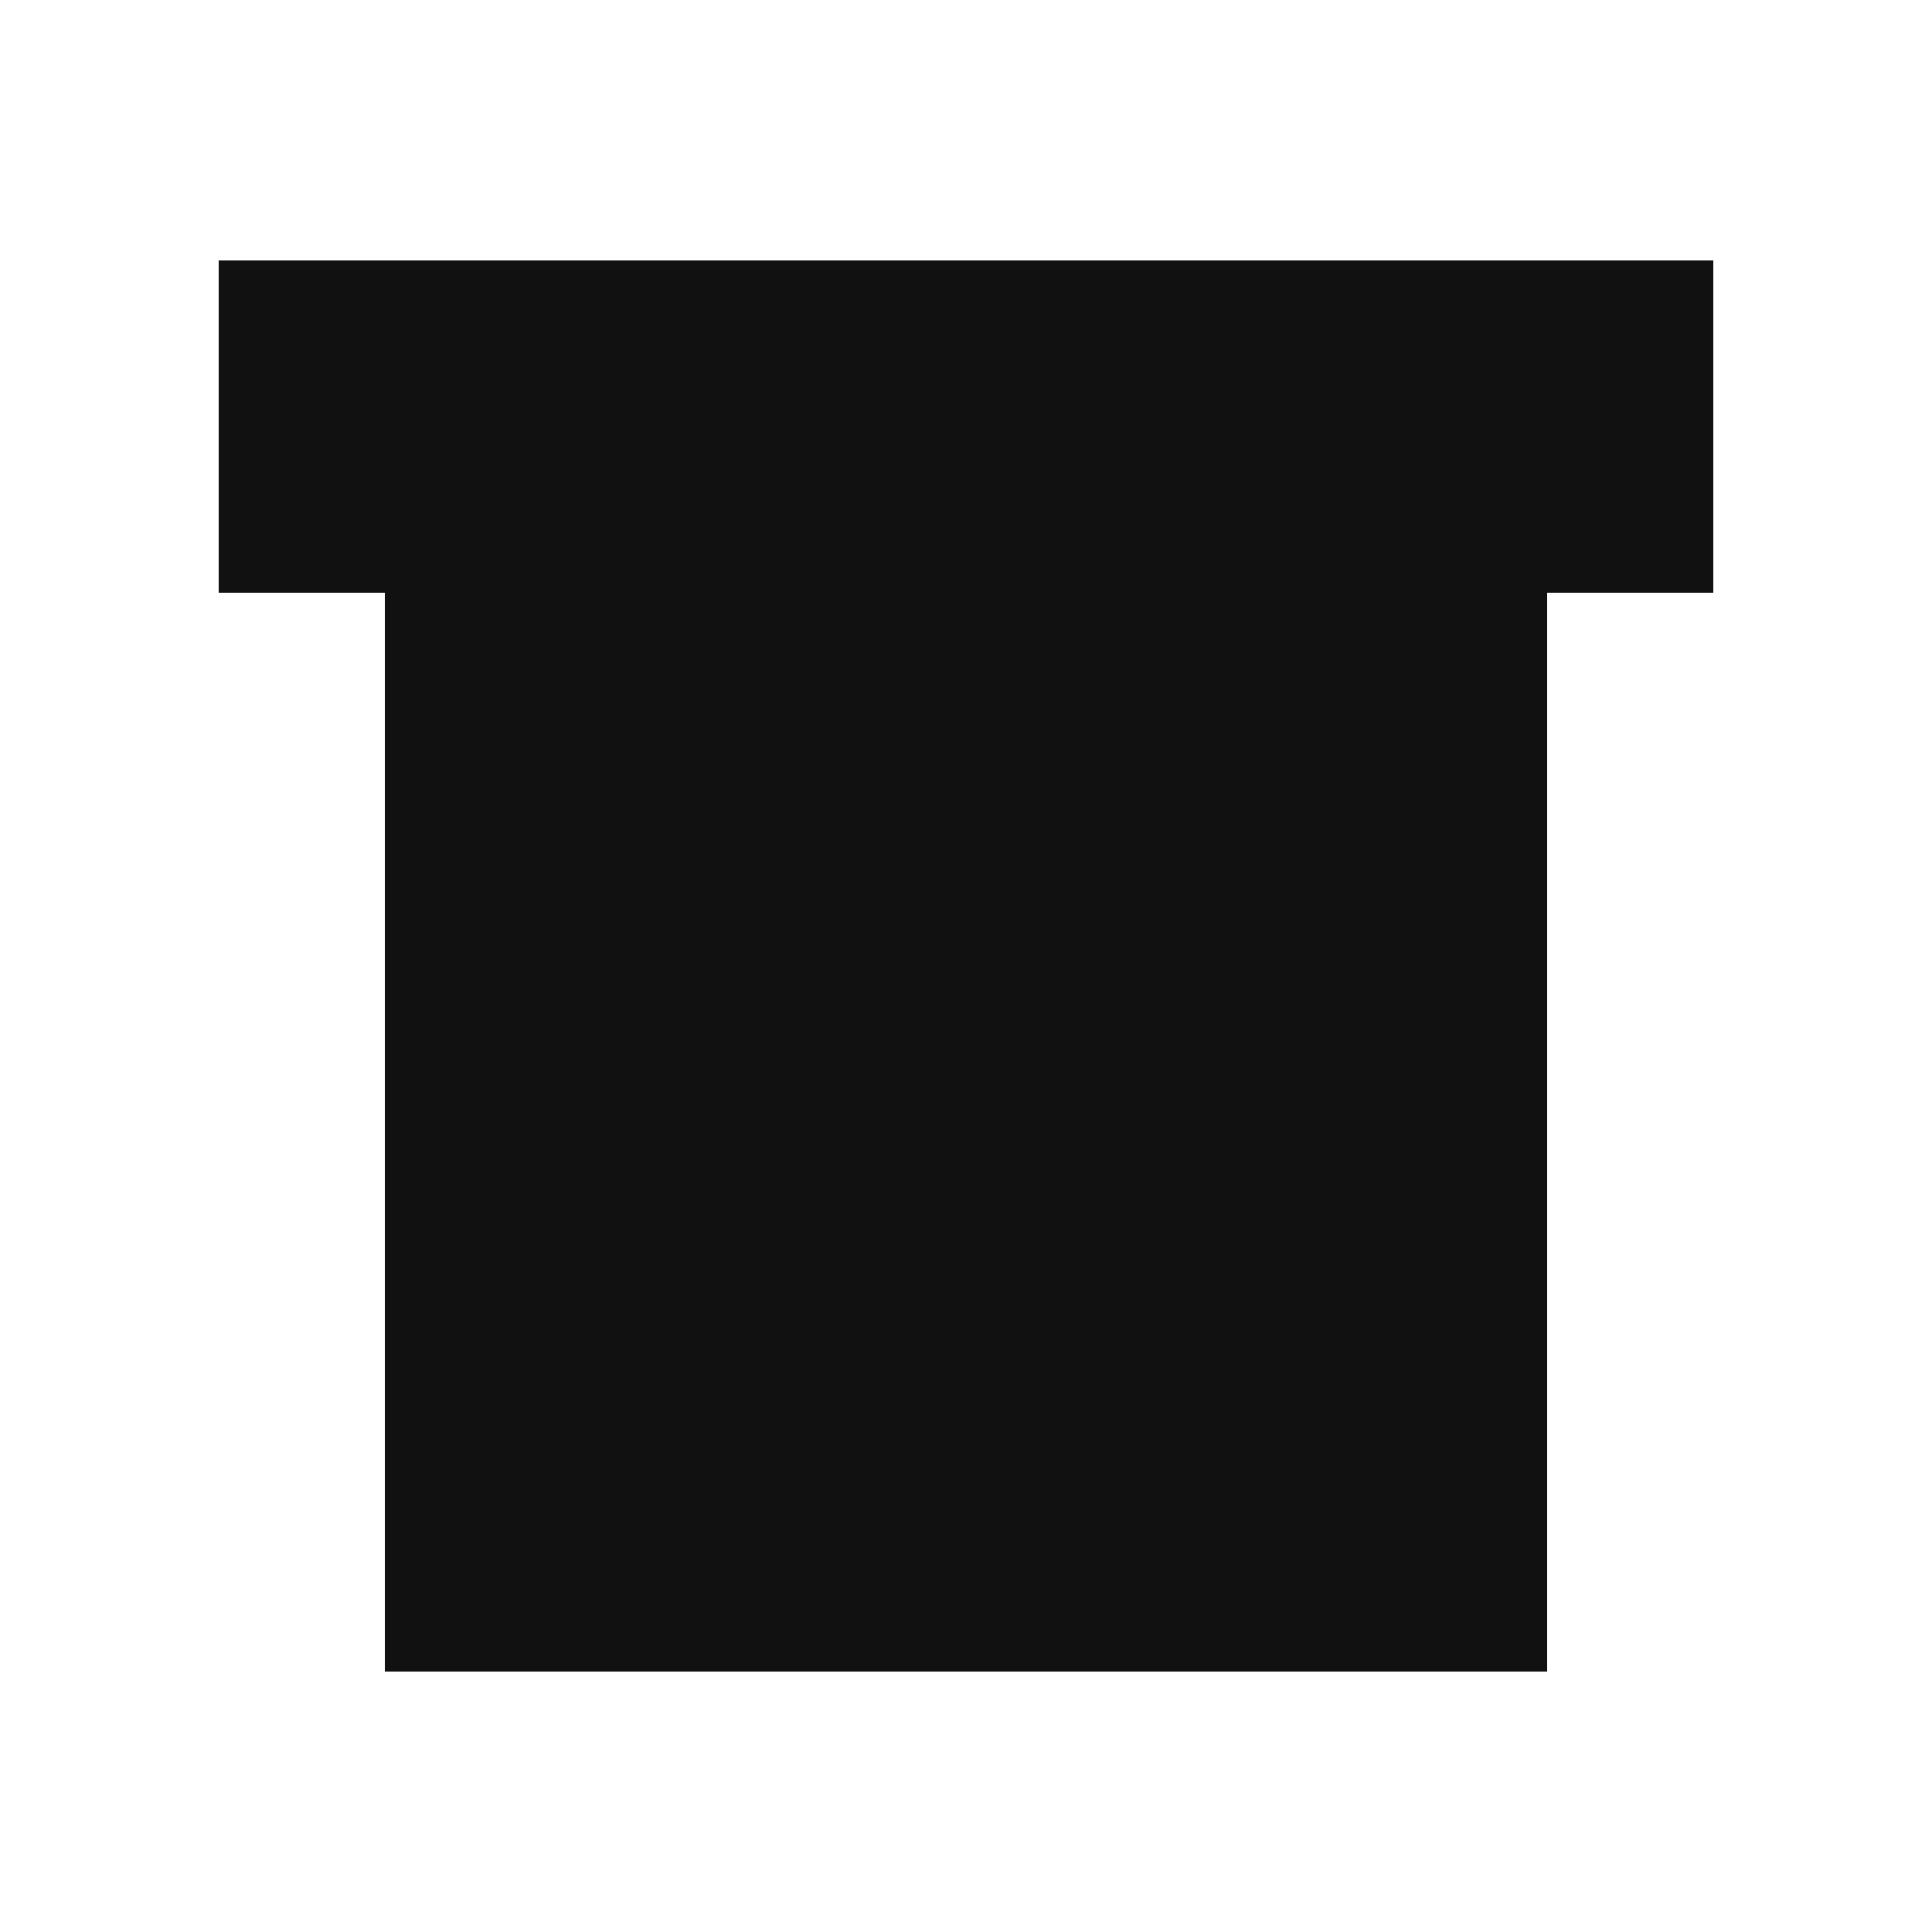
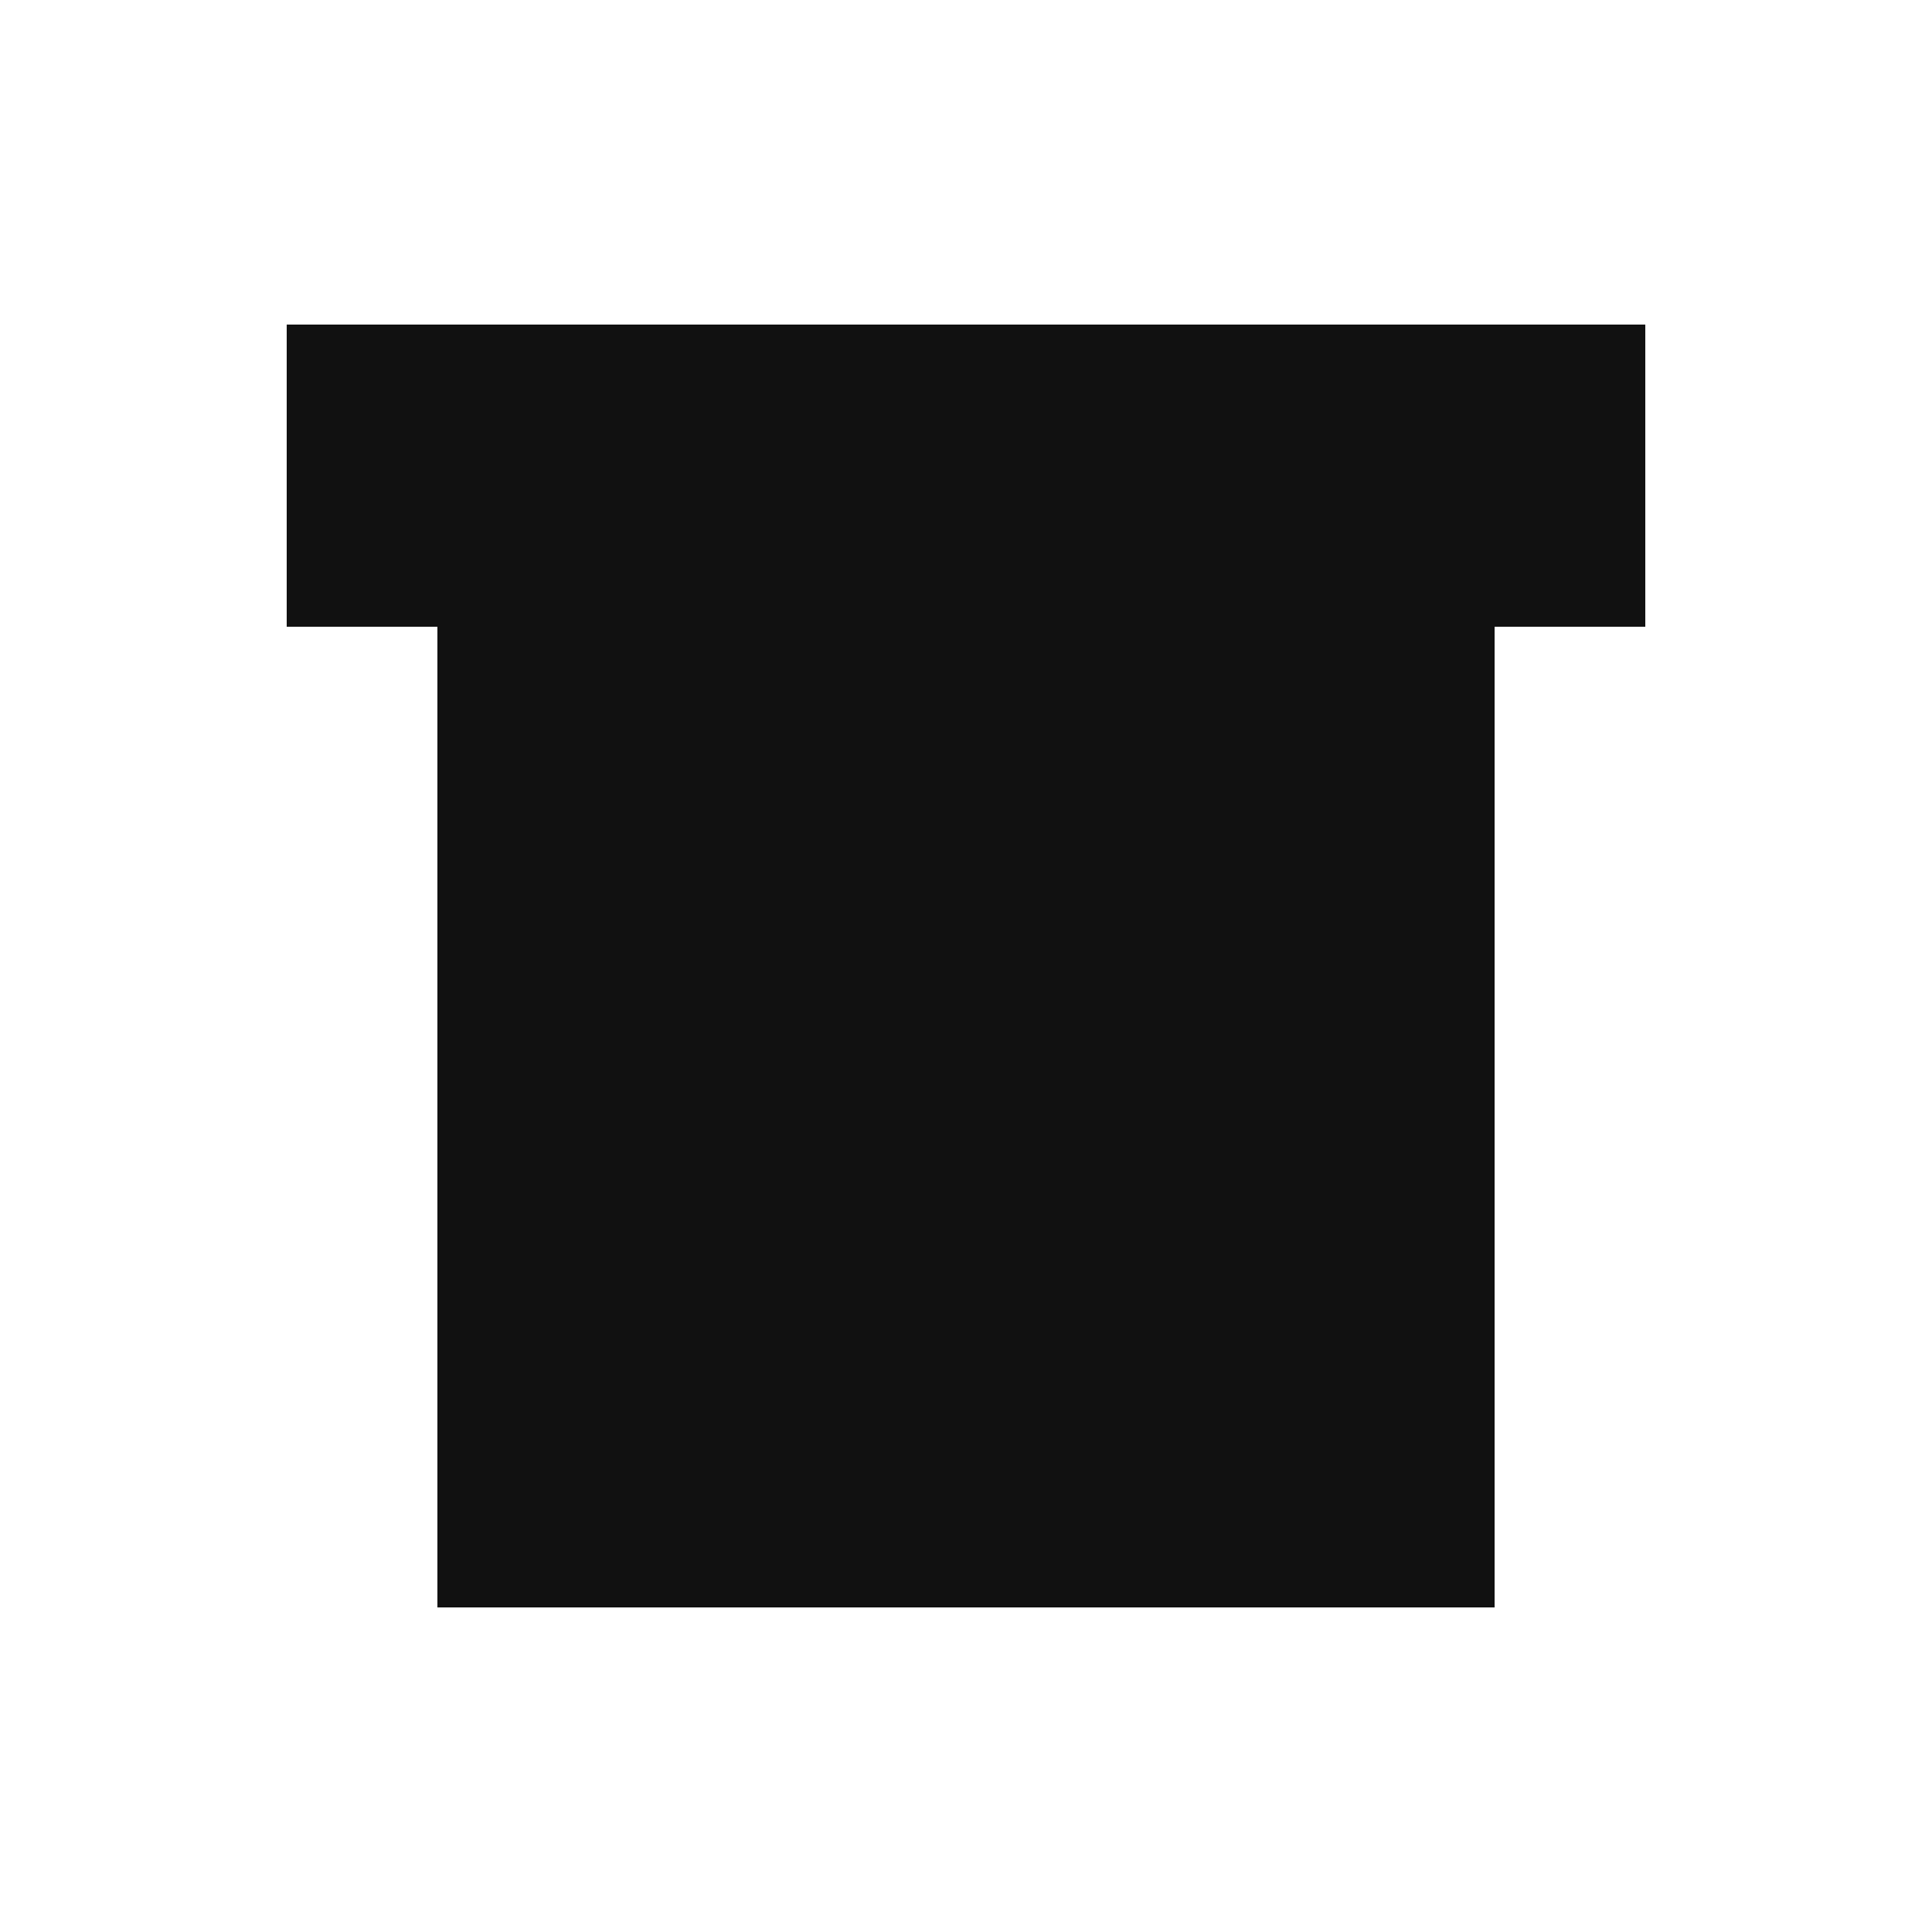
<svg xmlns="http://www.w3.org/2000/svg" viewBox="0 0 1024 1024" shape-rendering="crispEdges">
-   <rect x="116" y="138" width="44" height="44" fill="#111111" opacity="1" />
-   <rect x="160" y="138" width="44" height="44" fill="#111111" opacity="1" />
-   <rect x="204" y="138" width="44" height="44" fill="#111111" opacity="1" />
-   <rect x="248" y="138" width="44" height="44" fill="#111111" opacity="1" />
-   <rect x="292" y="138" width="44" height="44" fill="#111111" opacity="1" />
-   <rect x="336" y="138" width="44" height="44" fill="#111111" opacity="1" />
-   <rect x="380" y="138" width="44" height="44" fill="#111111" opacity="1" />
-   <rect x="424" y="138" width="44" height="44" fill="#111111" opacity="1" />
-   <rect x="468" y="138" width="44" height="44" fill="#111111" opacity="1" />
-   <rect x="512" y="138" width="44" height="44" fill="#111111" opacity="1" />
-   <rect x="556" y="138" width="44" height="44" fill="#111111" opacity="1" />
-   <rect x="600" y="138" width="44" height="44" fill="#111111" opacity="1" />
-   <rect x="644" y="138" width="44" height="44" fill="#111111" opacity="1" />
-   <rect x="688" y="138" width="44" height="44" fill="#111111" opacity="1" />
-   <rect x="732" y="138" width="44" height="44" fill="#111111" opacity="1" />
-   <rect x="776" y="138" width="44" height="44" fill="#111111" opacity="1" />
-   <rect x="820" y="138" width="44" height="44" fill="#111111" opacity="1" />
-   <rect x="864" y="138" width="44" height="44" fill="#111111" opacity="1" />
-   <rect x="116" y="182" width="44" height="44" fill="#111111" opacity="1" />
-   <rect x="160" y="182" width="44" height="44" fill="#111111" opacity="1" />
-   <rect x="204" y="182" width="44" height="44" fill="#111111" opacity="1" />
-   <rect x="248" y="182" width="44" height="44" fill="#111111" opacity="1" />
-   <rect x="292" y="182" width="44" height="44" fill="#111111" opacity="1" />
-   <rect x="336" y="182" width="44" height="44" fill="#111111" opacity="1" />
-   <rect x="380" y="182" width="44" height="44" fill="#111111" opacity="1" />
-   <rect x="424" y="182" width="44" height="44" fill="#111111" opacity="1" />
-   <rect x="468" y="182" width="44" height="44" fill="#111111" opacity="1" />
-   <rect x="512" y="182" width="44" height="44" fill="#111111" opacity="1" />
-   <rect x="556" y="182" width="44" height="44" fill="#111111" opacity="1" />
-   <rect x="600" y="182" width="44" height="44" fill="#111111" opacity="1" />
-   <rect x="644" y="182" width="44" height="44" fill="#111111" opacity="1" />
-   <rect x="688" y="182" width="44" height="44" fill="#111111" opacity="1" />
-   <rect x="732" y="182" width="44" height="44" fill="#111111" opacity="1" />
-   <rect x="776" y="182" width="44" height="44" fill="#111111" opacity="1" />
-   <rect x="820" y="182" width="44" height="44" fill="#111111" opacity="1" />
-   <rect x="864" y="182" width="44" height="44" fill="#111111" opacity="1" />
-   <rect x="116" y="226" width="44" height="44" fill="#111111" opacity="1" />
-   <rect x="160" y="226" width="44" height="44" fill="#111111" opacity="1" />
-   <rect x="204" y="226" width="44" height="44" fill="#111111" opacity="1" />
-   <rect x="248" y="226" width="44" height="44" fill="#111111" opacity="1" />
-   <rect x="292" y="226" width="44" height="44" fill="#111111" opacity="1" />
-   <rect x="336" y="226" width="44" height="44" fill="#111111" opacity="1" />
-   <rect x="380" y="226" width="44" height="44" fill="#111111" opacity="1" />
-   <rect x="424" y="226" width="44" height="44" fill="#111111" opacity="1" />
-   <rect x="468" y="226" width="44" height="44" fill="#111111" opacity="1" />
-   <rect x="512" y="226" width="44" height="44" fill="#111111" opacity="1" />
-   <rect x="556" y="226" width="44" height="44" fill="#111111" opacity="1" />
-   <rect x="600" y="226" width="44" height="44" fill="#111111" opacity="1" />
-   <rect x="644" y="226" width="44" height="44" fill="#111111" opacity="1" />
-   <rect x="688" y="226" width="44" height="44" fill="#111111" opacity="1" />
-   <rect x="732" y="226" width="44" height="44" fill="#111111" opacity="1" />
-   <rect x="776" y="226" width="44" height="44" fill="#111111" opacity="1" />
-   <rect x="820" y="226" width="44" height="44" fill="#111111" opacity="1" />
-   <rect x="864" y="226" width="44" height="44" fill="#111111" opacity="1" />
-   <rect x="116" y="270" width="44" height="44" fill="#111111" opacity="1" />
-   <rect x="160" y="270" width="44" height="44" fill="#111111" opacity="1" />
-   <rect x="204" y="270" width="44" height="44" fill="#111111" opacity="1" />
-   <rect x="248" y="270" width="44" height="44" fill="#111111" opacity="1" />
-   <rect x="292" y="270" width="44" height="44" fill="#111111" opacity="1" />
-   <rect x="336" y="270" width="44" height="44" fill="#111111" opacity="1" />
-   <rect x="380" y="270" width="44" height="44" fill="#111111" opacity="1" />
-   <rect x="424" y="270" width="44" height="44" fill="#111111" opacity="1" />
-   <rect x="468" y="270" width="44" height="44" fill="#111111" opacity="1" />
-   <rect x="512" y="270" width="44" height="44" fill="#111111" opacity="1" />
-   <rect x="556" y="270" width="44" height="44" fill="#111111" opacity="1" />
-   <rect x="600" y="270" width="44" height="44" fill="#111111" opacity="1" />
-   <rect x="644" y="270" width="44" height="44" fill="#111111" opacity="1" />
-   <rect x="688" y="270" width="44" height="44" fill="#111111" opacity="1" />
-   <rect x="732" y="270" width="44" height="44" fill="#111111" opacity="1" />
-   <rect x="776" y="270" width="44" height="44" fill="#111111" opacity="1" />
-   <rect x="820" y="270" width="44" height="44" fill="#111111" opacity="1" />
-   <rect x="864" y="270" width="44" height="44" fill="#111111" opacity="1" />
-   <rect x="204" y="314" width="44" height="44" fill="#111111" opacity="1" />
-   <rect x="248" y="314" width="44" height="44" fill="#111111" opacity="1" />
-   <rect x="292" y="314" width="44" height="44" fill="#111111" opacity="1" />
-   <rect x="336" y="314" width="44" height="44" fill="#111111" opacity="1" />
-   <rect x="380" y="314" width="44" height="44" fill="#111111" opacity="1" />
-   <rect x="424" y="314" width="44" height="44" fill="#111111" opacity="1" />
-   <rect x="468" y="314" width="44" height="44" fill="#111111" opacity="1" />
-   <rect x="512" y="314" width="44" height="44" fill="#111111" opacity="1" />
-   <rect x="556" y="314" width="44" height="44" fill="#111111" opacity="1" />
-   <rect x="600" y="314" width="44" height="44" fill="#111111" opacity="1" />
-   <rect x="644" y="314" width="44" height="44" fill="#111111" opacity="1" />
-   <rect x="688" y="314" width="44" height="44" fill="#111111" opacity="1" />
-   <rect x="732" y="314" width="44" height="44" fill="#111111" opacity="1" />
-   <rect x="776" y="314" width="44" height="44" fill="#111111" opacity="1" />
-   <rect x="204" y="358" width="44" height="44" fill="#111111" opacity="1" />
-   <rect x="248" y="358" width="44" height="44" fill="#111111" opacity="1" />
-   <rect x="292" y="358" width="44" height="44" fill="#111111" opacity="1" />
-   <rect x="336" y="358" width="44" height="44" fill="#111111" opacity="1" />
-   <rect x="380" y="358" width="44" height="44" fill="#111111" opacity="1" />
-   <rect x="424" y="358" width="44" height="44" fill="#111111" opacity="1" />
-   <rect x="468" y="358" width="44" height="44" fill="#111111" opacity="1" />
-   <rect x="512" y="358" width="44" height="44" fill="#111111" opacity="1" />
-   <rect x="556" y="358" width="44" height="44" fill="#111111" opacity="1" />
-   <rect x="600" y="358" width="44" height="44" fill="#111111" opacity="1" />
-   <rect x="644" y="358" width="44" height="44" fill="#111111" opacity="1" />
-   <rect x="688" y="358" width="44" height="44" fill="#111111" opacity="1" />
-   <rect x="732" y="358" width="44" height="44" fill="#111111" opacity="1" />
-   <rect x="776" y="358" width="44" height="44" fill="#111111" opacity="1" />
-   <rect x="204" y="402" width="44" height="44" fill="#111111" opacity="1" />
-   <rect x="248" y="402" width="44" height="44" fill="#111111" opacity="1" />
-   <rect x="292" y="402" width="44" height="44" fill="#111111" opacity="1" />
-   <rect x="336" y="402" width="44" height="44" fill="#111111" opacity="1" />
-   <rect x="380" y="402" width="44" height="44" fill="#111111" opacity="1" />
-   <rect x="424" y="402" width="44" height="44" fill="#111111" opacity="1" />
-   <rect x="468" y="402" width="44" height="44" fill="#111111" opacity="1" />
-   <rect x="512" y="402" width="44" height="44" fill="#111111" opacity="1" />
-   <rect x="556" y="402" width="44" height="44" fill="#111111" opacity="1" />
-   <rect x="600" y="402" width="44" height="44" fill="#111111" opacity="1" />
-   <rect x="644" y="402" width="44" height="44" fill="#111111" opacity="1" />
-   <rect x="688" y="402" width="44" height="44" fill="#111111" opacity="1" />
-   <rect x="732" y="402" width="44" height="44" fill="#111111" opacity="1" />
-   <rect x="776" y="402" width="44" height="44" fill="#111111" opacity="1" />
-   <rect x="204" y="446" width="44" height="44" fill="#111111" opacity="1" />
-   <rect x="248" y="446" width="44" height="44" fill="#111111" opacity="1" />
-   <rect x="292" y="446" width="44" height="44" fill="#111111" opacity="1" />
-   <rect x="336" y="446" width="44" height="44" fill="#111111" opacity="1" />
-   <rect x="380" y="446" width="44" height="44" fill="#111111" opacity="1" />
-   <rect x="424" y="446" width="44" height="44" fill="#111111" opacity="1" />
-   <rect x="468" y="446" width="44" height="44" fill="#111111" opacity="1" />
-   <rect x="512" y="446" width="44" height="44" fill="#111111" opacity="1" />
-   <rect x="556" y="446" width="44" height="44" fill="#111111" opacity="1" />
-   <rect x="600" y="446" width="44" height="44" fill="#111111" opacity="1" />
-   <rect x="644" y="446" width="44" height="44" fill="#111111" opacity="1" />
-   <rect x="688" y="446" width="44" height="44" fill="#111111" opacity="1" />
-   <rect x="732" y="446" width="44" height="44" fill="#111111" opacity="1" />
-   <rect x="776" y="446" width="44" height="44" fill="#111111" opacity="1" />
-   <rect x="204" y="490" width="44" height="44" fill="#111111" opacity="1" />
-   <rect x="248" y="490" width="44" height="44" fill="#111111" opacity="1" />
-   <rect x="292" y="490" width="44" height="44" fill="#111111" opacity="1" />
-   <rect x="336" y="490" width="44" height="44" fill="#111111" opacity="1" />
-   <rect x="380" y="490" width="44" height="44" fill="#111111" opacity="1" />
-   <rect x="424" y="490" width="44" height="44" fill="#111111" opacity="1" />
-   <rect x="468" y="490" width="44" height="44" fill="#111111" opacity="1" />
-   <rect x="512" y="490" width="44" height="44" fill="#111111" opacity="1" />
-   <rect x="556" y="490" width="44" height="44" fill="#111111" opacity="1" />
-   <rect x="600" y="490" width="44" height="44" fill="#111111" opacity="1" />
-   <rect x="644" y="490" width="44" height="44" fill="#111111" opacity="1" />
-   <rect x="688" y="490" width="44" height="44" fill="#111111" opacity="1" />
-   <rect x="732" y="490" width="44" height="44" fill="#111111" opacity="1" />
-   <rect x="776" y="490" width="44" height="44" fill="#111111" opacity="1" />
-   <rect x="204" y="534" width="44" height="44" fill="#111111" opacity="1" />
-   <rect x="248" y="534" width="44" height="44" fill="#111111" opacity="1" />
-   <rect x="292" y="534" width="44" height="44" fill="#111111" opacity="1" />
-   <rect x="336" y="534" width="44" height="44" fill="#111111" opacity="1" />
-   <rect x="380" y="534" width="44" height="44" fill="#111111" opacity="1" />
-   <rect x="424" y="534" width="44" height="44" fill="#111111" opacity="1" />
-   <rect x="468" y="534" width="44" height="44" fill="#111111" opacity="1" />
-   <rect x="512" y="534" width="44" height="44" fill="#111111" opacity="1" />
-   <rect x="556" y="534" width="44" height="44" fill="#111111" opacity="1" />
-   <rect x="600" y="534" width="44" height="44" fill="#111111" opacity="1" />
-   <rect x="644" y="534" width="44" height="44" fill="#111111" opacity="1" />
-   <rect x="688" y="534" width="44" height="44" fill="#111111" opacity="1" />
-   <rect x="732" y="534" width="44" height="44" fill="#111111" opacity="1" />
-   <rect x="776" y="534" width="44" height="44" fill="#111111" opacity="1" />
-   <rect x="204" y="578" width="44" height="44" fill="#111111" opacity="1" />
-   <rect x="248" y="578" width="44" height="44" fill="#111111" opacity="1" />
-   <rect x="292" y="578" width="44" height="44" fill="#111111" opacity="1" />
-   <rect x="336" y="578" width="44" height="44" fill="#111111" opacity="1" />
-   <rect x="380" y="578" width="44" height="44" fill="#111111" opacity="1" />
-   <rect x="424" y="578" width="44" height="44" fill="#111111" opacity="1" />
-   <rect x="468" y="578" width="44" height="44" fill="#111111" opacity="1" />
-   <rect x="512" y="578" width="44" height="44" fill="#111111" opacity="1" />
-   <rect x="556" y="578" width="44" height="44" fill="#111111" opacity="1" />
-   <rect x="600" y="578" width="44" height="44" fill="#111111" opacity="1" />
-   <rect x="644" y="578" width="44" height="44" fill="#111111" opacity="1" />
-   <rect x="688" y="578" width="44" height="44" fill="#111111" opacity="1" />
-   <rect x="732" y="578" width="44" height="44" fill="#111111" opacity="1" />
-   <rect x="776" y="578" width="44" height="44" fill="#111111" opacity="1" />
-   <rect x="204" y="622" width="44" height="44" fill="#111111" opacity="1" />
-   <rect x="248" y="622" width="44" height="44" fill="#111111" opacity="1" />
-   <rect x="292" y="622" width="44" height="44" fill="#111111" opacity="1" />
-   <rect x="336" y="622" width="44" height="44" fill="#111111" opacity="1" />
-   <rect x="380" y="622" width="44" height="44" fill="#111111" opacity="1" />
-   <rect x="424" y="622" width="44" height="44" fill="#111111" opacity="1" />
-   <rect x="468" y="622" width="44" height="44" fill="#111111" opacity="1" />
-   <rect x="512" y="622" width="44" height="44" fill="#111111" opacity="1" />
-   <rect x="556" y="622" width="44" height="44" fill="#111111" opacity="1" />
-   <rect x="600" y="622" width="44" height="44" fill="#111111" opacity="1" />
-   <rect x="644" y="622" width="44" height="44" fill="#111111" opacity="1" />
-   <rect x="688" y="622" width="44" height="44" fill="#111111" opacity="1" />
-   <rect x="732" y="622" width="44" height="44" fill="#111111" opacity="1" />
-   <rect x="776" y="622" width="44" height="44" fill="#111111" opacity="1" />
-   <rect x="204" y="666" width="44" height="44" fill="#111111" opacity="1" />
-   <rect x="248" y="666" width="44" height="44" fill="#111111" opacity="1" />
-   <rect x="292" y="666" width="44" height="44" fill="#111111" opacity="1" />
-   <rect x="336" y="666" width="44" height="44" fill="#111111" opacity="1" />
-   <rect x="380" y="666" width="44" height="44" fill="#111111" opacity="1" />
-   <rect x="424" y="666" width="44" height="44" fill="#111111" opacity="1" />
-   <rect x="468" y="666" width="44" height="44" fill="#111111" opacity="1" />
-   <rect x="512" y="666" width="44" height="44" fill="#111111" opacity="1" />
-   <rect x="556" y="666" width="44" height="44" fill="#111111" opacity="1" />
-   <rect x="600" y="666" width="44" height="44" fill="#111111" opacity="1" />
-   <rect x="644" y="666" width="44" height="44" fill="#111111" opacity="1" />
-   <rect x="688" y="666" width="44" height="44" fill="#111111" opacity="1" />
-   <rect x="732" y="666" width="44" height="44" fill="#111111" opacity="1" />
-   <rect x="776" y="666" width="44" height="44" fill="#111111" opacity="1" />
-   <rect x="204" y="710" width="44" height="44" fill="#111111" opacity="1" />
-   <rect x="248" y="710" width="44" height="44" fill="#111111" opacity="1" />
-   <rect x="292" y="710" width="44" height="44" fill="#111111" opacity="1" />
-   <rect x="336" y="710" width="44" height="44" fill="#111111" opacity="1" />
-   <rect x="380" y="710" width="44" height="44" fill="#111111" opacity="1" />
-   <rect x="424" y="710" width="44" height="44" fill="#111111" opacity="1" />
-   <rect x="468" y="710" width="44" height="44" fill="#111111" opacity="1" />
-   <rect x="512" y="710" width="44" height="44" fill="#111111" opacity="1" />
-   <rect x="556" y="710" width="44" height="44" fill="#111111" opacity="1" />
-   <rect x="600" y="710" width="44" height="44" fill="#111111" opacity="1" />
-   <rect x="644" y="710" width="44" height="44" fill="#111111" opacity="1" />
-   <rect x="688" y="710" width="44" height="44" fill="#111111" opacity="1" />
-   <rect x="732" y="710" width="44" height="44" fill="#111111" opacity="1" />
-   <rect x="776" y="710" width="44" height="44" fill="#111111" opacity="1" />
-   <rect x="204" y="754" width="44" height="44" fill="#111111" opacity="1" />
-   <rect x="248" y="754" width="44" height="44" fill="#111111" opacity="1" />
-   <rect x="292" y="754" width="44" height="44" fill="#111111" opacity="1" />
-   <rect x="336" y="754" width="44" height="44" fill="#111111" opacity="1" />
-   <rect x="380" y="754" width="44" height="44" fill="#111111" opacity="1" />
-   <rect x="424" y="754" width="44" height="44" fill="#111111" opacity="1" />
-   <rect x="468" y="754" width="44" height="44" fill="#111111" opacity="1" />
-   <rect x="512" y="754" width="44" height="44" fill="#111111" opacity="1" />
-   <rect x="556" y="754" width="44" height="44" fill="#111111" opacity="1" />
-   <rect x="600" y="754" width="44" height="44" fill="#111111" opacity="1" />
-   <rect x="644" y="754" width="44" height="44" fill="#111111" opacity="1" />
-   <rect x="688" y="754" width="44" height="44" fill="#111111" opacity="1" />
-   <rect x="732" y="754" width="44" height="44" fill="#111111" opacity="1" />
-   <rect x="776" y="754" width="44" height="44" fill="#111111" opacity="1" />
-   <rect x="204" y="798" width="44" height="44" fill="#111111" opacity="1" />
-   <rect x="248" y="798" width="44" height="44" fill="#111111" opacity="1" />
-   <rect x="292" y="798" width="44" height="44" fill="#111111" opacity="1" />
-   <rect x="336" y="798" width="44" height="44" fill="#111111" opacity="1" />
-   <rect x="380" y="798" width="44" height="44" fill="#111111" opacity="1" />
-   <rect x="424" y="798" width="44" height="44" fill="#111111" opacity="1" />
-   <rect x="468" y="798" width="44" height="44" fill="#111111" opacity="1" />
-   <rect x="512" y="798" width="44" height="44" fill="#111111" opacity="1" />
-   <rect x="556" y="798" width="44" height="44" fill="#111111" opacity="1" />
-   <rect x="600" y="798" width="44" height="44" fill="#111111" opacity="1" />
-   <rect x="644" y="798" width="44" height="44" fill="#111111" opacity="1" />
-   <rect x="688" y="798" width="44" height="44" fill="#111111" opacity="1" />
-   <rect x="732" y="798" width="44" height="44" fill="#111111" opacity="1" />
-   <rect x="776" y="798" width="44" height="44" fill="#111111" opacity="1" />
-   <rect x="204" y="842" width="44" height="44" fill="#111111" opacity="1" />
-   <rect x="248" y="842" width="44" height="44" fill="#111111" opacity="1" />
-   <rect x="292" y="842" width="44" height="44" fill="#111111" opacity="1" />
-   <rect x="336" y="842" width="44" height="44" fill="#111111" opacity="1" />
-   <rect x="380" y="842" width="44" height="44" fill="#111111" opacity="1" />
-   <rect x="424" y="842" width="44" height="44" fill="#111111" opacity="1" />
-   <rect x="468" y="842" width="44" height="44" fill="#111111" opacity="1" />
-   <rect x="512" y="842" width="44" height="44" fill="#111111" opacity="1" />
-   <rect x="556" y="842" width="44" height="44" fill="#111111" opacity="1" />
-   <rect x="600" y="842" width="44" height="44" fill="#111111" opacity="1" />
-   <rect x="644" y="842" width="44" height="44" fill="#111111" opacity="1" />
-   <rect x="688" y="842" width="44" height="44" fill="#111111" opacity="1" />
-   <rect x="732" y="842" width="44" height="44" fill="#111111" opacity="1" />
-   <rect x="776" y="842" width="44" height="44" fill="#111111" opacity="1" />
+   <rect x="152" y="172" width="40" height="40" fill="#111111" opacity="1" />
+   <rect x="192" y="172" width="40" height="40" fill="#111111" opacity="1" />
+   <rect x="232" y="172" width="40" height="40" fill="#111111" opacity="1" />
+   <rect x="272" y="172" width="40" height="40" fill="#111111" opacity="1" />
+   <rect x="312" y="172" width="40" height="40" fill="#111111" opacity="1" />
+   <rect x="352" y="172" width="40" height="40" fill="#111111" opacity="1" />
+   <rect x="392" y="172" width="40" height="40" fill="#111111" opacity="1" />
+   <rect x="432" y="172" width="40" height="40" fill="#111111" opacity="1" />
+   <rect x="472" y="172" width="40" height="40" fill="#111111" opacity="1" />
+   <rect x="512" y="172" width="40" height="40" fill="#111111" opacity="1" />
+   <rect x="552" y="172" width="40" height="40" fill="#111111" opacity="1" />
+   <rect x="592" y="172" width="40" height="40" fill="#111111" opacity="1" />
+   <rect x="632" y="172" width="40" height="40" fill="#111111" opacity="1" />
+   <rect x="672" y="172" width="40" height="40" fill="#111111" opacity="1" />
+   <rect x="712" y="172" width="40" height="40" fill="#111111" opacity="1" />
+   <rect x="752" y="172" width="40" height="40" fill="#111111" opacity="1" />
+   <rect x="792" y="172" width="40" height="40" fill="#111111" opacity="1" />
+   <rect x="832" y="172" width="40" height="40" fill="#111111" opacity="1" />
+   <rect x="152" y="212" width="40" height="40" fill="#111111" opacity="1" />
+   <rect x="192" y="212" width="40" height="40" fill="#111111" opacity="1" />
+   <rect x="232" y="212" width="40" height="40" fill="#111111" opacity="1" />
+   <rect x="272" y="212" width="40" height="40" fill="#111111" opacity="1" />
+   <rect x="312" y="212" width="40" height="40" fill="#111111" opacity="1" />
+   <rect x="352" y="212" width="40" height="40" fill="#111111" opacity="1" />
+   <rect x="392" y="212" width="40" height="40" fill="#111111" opacity="1" />
+   <rect x="432" y="212" width="40" height="40" fill="#111111" opacity="1" />
+   <rect x="472" y="212" width="40" height="40" fill="#111111" opacity="1" />
+   <rect x="512" y="212" width="40" height="40" fill="#111111" opacity="1" />
+   <rect x="552" y="212" width="40" height="40" fill="#111111" opacity="1" />
+   <rect x="592" y="212" width="40" height="40" fill="#111111" opacity="1" />
+   <rect x="632" y="212" width="40" height="40" fill="#111111" opacity="1" />
+   <rect x="672" y="212" width="40" height="40" fill="#111111" opacity="1" />
+   <rect x="712" y="212" width="40" height="40" fill="#111111" opacity="1" />
+   <rect x="752" y="212" width="40" height="40" fill="#111111" opacity="1" />
+   <rect x="792" y="212" width="40" height="40" fill="#111111" opacity="1" />
+   <rect x="832" y="212" width="40" height="40" fill="#111111" opacity="1" />
+   <rect x="152" y="252" width="40" height="40" fill="#111111" opacity="1" />
+   <rect x="192" y="252" width="40" height="40" fill="#111111" opacity="1" />
+   <rect x="232" y="252" width="40" height="40" fill="#111111" opacity="1" />
+   <rect x="272" y="252" width="40" height="40" fill="#111111" opacity="1" />
+   <rect x="312" y="252" width="40" height="40" fill="#111111" opacity="1" />
+   <rect x="352" y="252" width="40" height="40" fill="#111111" opacity="1" />
+   <rect x="392" y="252" width="40" height="40" fill="#111111" opacity="1" />
+   <rect x="432" y="252" width="40" height="40" fill="#111111" opacity="1" />
+   <rect x="472" y="252" width="40" height="40" fill="#111111" opacity="1" />
+   <rect x="512" y="252" width="40" height="40" fill="#111111" opacity="1" />
+   <rect x="552" y="252" width="40" height="40" fill="#111111" opacity="1" />
+   <rect x="592" y="252" width="40" height="40" fill="#111111" opacity="1" />
+   <rect x="632" y="252" width="40" height="40" fill="#111111" opacity="1" />
+   <rect x="672" y="252" width="40" height="40" fill="#111111" opacity="1" />
+   <rect x="712" y="252" width="40" height="40" fill="#111111" opacity="1" />
+   <rect x="752" y="252" width="40" height="40" fill="#111111" opacity="1" />
+   <rect x="792" y="252" width="40" height="40" fill="#111111" opacity="1" />
+   <rect x="832" y="252" width="40" height="40" fill="#111111" opacity="1" />
+   <rect x="152" y="292" width="40" height="40" fill="#111111" opacity="1" />
+   <rect x="192" y="292" width="40" height="40" fill="#111111" opacity="1" />
+   <rect x="232" y="292" width="40" height="40" fill="#111111" opacity="1" />
+   <rect x="272" y="292" width="40" height="40" fill="#111111" opacity="1" />
+   <rect x="312" y="292" width="40" height="40" fill="#111111" opacity="1" />
+   <rect x="352" y="292" width="40" height="40" fill="#111111" opacity="1" />
+   <rect x="392" y="292" width="40" height="40" fill="#111111" opacity="1" />
+   <rect x="432" y="292" width="40" height="40" fill="#111111" opacity="1" />
+   <rect x="472" y="292" width="40" height="40" fill="#111111" opacity="1" />
+   <rect x="512" y="292" width="40" height="40" fill="#111111" opacity="1" />
+   <rect x="552" y="292" width="40" height="40" fill="#111111" opacity="1" />
+   <rect x="592" y="292" width="40" height="40" fill="#111111" opacity="1" />
+   <rect x="632" y="292" width="40" height="40" fill="#111111" opacity="1" />
+   <rect x="672" y="292" width="40" height="40" fill="#111111" opacity="1" />
+   <rect x="712" y="292" width="40" height="40" fill="#111111" opacity="1" />
+   <rect x="752" y="292" width="40" height="40" fill="#111111" opacity="1" />
+   <rect x="792" y="292" width="40" height="40" fill="#111111" opacity="1" />
+   <rect x="832" y="292" width="40" height="40" fill="#111111" opacity="1" />
+   <rect x="232" y="332" width="40" height="40" fill="#111111" opacity="1" />
+   <rect x="272" y="332" width="40" height="40" fill="#111111" opacity="1" />
+   <rect x="312" y="332" width="40" height="40" fill="#111111" opacity="1" />
+   <rect x="352" y="332" width="40" height="40" fill="#111111" opacity="1" />
+   <rect x="392" y="332" width="40" height="40" fill="#111111" opacity="1" />
+   <rect x="432" y="332" width="40" height="40" fill="#111111" opacity="1" />
+   <rect x="472" y="332" width="40" height="40" fill="#111111" opacity="1" />
+   <rect x="512" y="332" width="40" height="40" fill="#111111" opacity="1" />
+   <rect x="552" y="332" width="40" height="40" fill="#111111" opacity="1" />
+   <rect x="592" y="332" width="40" height="40" fill="#111111" opacity="1" />
+   <rect x="632" y="332" width="40" height="40" fill="#111111" opacity="1" />
+   <rect x="672" y="332" width="40" height="40" fill="#111111" opacity="1" />
+   <rect x="712" y="332" width="40" height="40" fill="#111111" opacity="1" />
+   <rect x="752" y="332" width="40" height="40" fill="#111111" opacity="1" />
+   <rect x="232" y="372" width="40" height="40" fill="#111111" opacity="1" />
+   <rect x="272" y="372" width="40" height="40" fill="#111111" opacity="1" />
+   <rect x="312" y="372" width="40" height="40" fill="#111111" opacity="1" />
+   <rect x="352" y="372" width="40" height="40" fill="#111111" opacity="1" />
+   <rect x="392" y="372" width="40" height="40" fill="#111111" opacity="1" />
+   <rect x="432" y="372" width="40" height="40" fill="#111111" opacity="1" />
+   <rect x="472" y="372" width="40" height="40" fill="#111111" opacity="1" />
+   <rect x="512" y="372" width="40" height="40" fill="#111111" opacity="1" />
+   <rect x="552" y="372" width="40" height="40" fill="#111111" opacity="1" />
+   <rect x="592" y="372" width="40" height="40" fill="#111111" opacity="1" />
+   <rect x="632" y="372" width="40" height="40" fill="#111111" opacity="1" />
+   <rect x="672" y="372" width="40" height="40" fill="#111111" opacity="1" />
+   <rect x="712" y="372" width="40" height="40" fill="#111111" opacity="1" />
+   <rect x="752" y="372" width="40" height="40" fill="#111111" opacity="1" />
+   <rect x="232" y="412" width="40" height="40" fill="#111111" opacity="1" />
+   <rect x="272" y="412" width="40" height="40" fill="#111111" opacity="1" />
+   <rect x="312" y="412" width="40" height="40" fill="#111111" opacity="1" />
+   <rect x="352" y="412" width="40" height="40" fill="#111111" opacity="1" />
+   <rect x="392" y="412" width="40" height="40" fill="#111111" opacity="1" />
+   <rect x="432" y="412" width="40" height="40" fill="#111111" opacity="1" />
+   <rect x="472" y="412" width="40" height="40" fill="#111111" opacity="1" />
+   <rect x="512" y="412" width="40" height="40" fill="#111111" opacity="1" />
+   <rect x="552" y="412" width="40" height="40" fill="#111111" opacity="1" />
+   <rect x="592" y="412" width="40" height="40" fill="#111111" opacity="1" />
+   <rect x="632" y="412" width="40" height="40" fill="#111111" opacity="1" />
+   <rect x="672" y="412" width="40" height="40" fill="#111111" opacity="1" />
+   <rect x="712" y="412" width="40" height="40" fill="#111111" opacity="1" />
+   <rect x="752" y="412" width="40" height="40" fill="#111111" opacity="1" />
+   <rect x="232" y="452" width="40" height="40" fill="#111111" opacity="1" />
+   <rect x="272" y="452" width="40" height="40" fill="#111111" opacity="1" />
+   <rect x="312" y="452" width="40" height="40" fill="#111111" opacity="1" />
+   <rect x="352" y="452" width="40" height="40" fill="#111111" opacity="1" />
+   <rect x="392" y="452" width="40" height="40" fill="#111111" opacity="1" />
+   <rect x="432" y="452" width="40" height="40" fill="#111111" opacity="1" />
+   <rect x="472" y="452" width="40" height="40" fill="#111111" opacity="1" />
+   <rect x="512" y="452" width="40" height="40" fill="#111111" opacity="1" />
+   <rect x="552" y="452" width="40" height="40" fill="#111111" opacity="1" />
+   <rect x="592" y="452" width="40" height="40" fill="#111111" opacity="1" />
+   <rect x="632" y="452" width="40" height="40" fill="#111111" opacity="1" />
+   <rect x="672" y="452" width="40" height="40" fill="#111111" opacity="1" />
+   <rect x="712" y="452" width="40" height="40" fill="#111111" opacity="1" />
+   <rect x="752" y="452" width="40" height="40" fill="#111111" opacity="1" />
+   <rect x="232" y="492" width="40" height="40" fill="#111111" opacity="1" />
+   <rect x="272" y="492" width="40" height="40" fill="#111111" opacity="1" />
+   <rect x="312" y="492" width="40" height="40" fill="#111111" opacity="1" />
+   <rect x="352" y="492" width="40" height="40" fill="#111111" opacity="1" />
+   <rect x="392" y="492" width="40" height="40" fill="#111111" opacity="1" />
+   <rect x="432" y="492" width="40" height="40" fill="#111111" opacity="1" />
+   <rect x="472" y="492" width="40" height="40" fill="#111111" opacity="1" />
+   <rect x="512" y="492" width="40" height="40" fill="#111111" opacity="1" />
+   <rect x="552" y="492" width="40" height="40" fill="#111111" opacity="1" />
+   <rect x="592" y="492" width="40" height="40" fill="#111111" opacity="1" />
+   <rect x="632" y="492" width="40" height="40" fill="#111111" opacity="1" />
+   <rect x="672" y="492" width="40" height="40" fill="#111111" opacity="1" />
+   <rect x="712" y="492" width="40" height="40" fill="#111111" opacity="1" />
+   <rect x="752" y="492" width="40" height="40" fill="#111111" opacity="1" />
+   <rect x="232" y="532" width="40" height="40" fill="#111111" opacity="1" />
+   <rect x="272" y="532" width="40" height="40" fill="#111111" opacity="1" />
+   <rect x="312" y="532" width="40" height="40" fill="#111111" opacity="1" />
+   <rect x="352" y="532" width="40" height="40" fill="#111111" opacity="1" />
+   <rect x="392" y="532" width="40" height="40" fill="#111111" opacity="1" />
+   <rect x="432" y="532" width="40" height="40" fill="#111111" opacity="1" />
+   <rect x="472" y="532" width="40" height="40" fill="#111111" opacity="1" />
+   <rect x="512" y="532" width="40" height="40" fill="#111111" opacity="1" />
+   <rect x="552" y="532" width="40" height="40" fill="#111111" opacity="1" />
+   <rect x="592" y="532" width="40" height="40" fill="#111111" opacity="1" />
+   <rect x="632" y="532" width="40" height="40" fill="#111111" opacity="1" />
+   <rect x="672" y="532" width="40" height="40" fill="#111111" opacity="1" />
+   <rect x="712" y="532" width="40" height="40" fill="#111111" opacity="1" />
+   <rect x="752" y="532" width="40" height="40" fill="#111111" opacity="1" />
+   <rect x="232" y="572" width="40" height="40" fill="#111111" opacity="1" />
+   <rect x="272" y="572" width="40" height="40" fill="#111111" opacity="1" />
+   <rect x="312" y="572" width="40" height="40" fill="#111111" opacity="1" />
+   <rect x="352" y="572" width="40" height="40" fill="#111111" opacity="1" />
+   <rect x="392" y="572" width="40" height="40" fill="#111111" opacity="1" />
+   <rect x="432" y="572" width="40" height="40" fill="#111111" opacity="1" />
+   <rect x="472" y="572" width="40" height="40" fill="#111111" opacity="1" />
+   <rect x="512" y="572" width="40" height="40" fill="#111111" opacity="1" />
+   <rect x="552" y="572" width="40" height="40" fill="#111111" opacity="1" />
+   <rect x="592" y="572" width="40" height="40" fill="#111111" opacity="1" />
+   <rect x="632" y="572" width="40" height="40" fill="#111111" opacity="1" />
+   <rect x="672" y="572" width="40" height="40" fill="#111111" opacity="1" />
+   <rect x="712" y="572" width="40" height="40" fill="#111111" opacity="1" />
+   <rect x="752" y="572" width="40" height="40" fill="#111111" opacity="1" />
+   <rect x="232" y="612" width="40" height="40" fill="#111111" opacity="1" />
+   <rect x="272" y="612" width="40" height="40" fill="#111111" opacity="1" />
+   <rect x="312" y="612" width="40" height="40" fill="#111111" opacity="1" />
+   <rect x="352" y="612" width="40" height="40" fill="#111111" opacity="1" />
+   <rect x="392" y="612" width="40" height="40" fill="#111111" opacity="1" />
+   <rect x="432" y="612" width="40" height="40" fill="#111111" opacity="1" />
+   <rect x="472" y="612" width="40" height="40" fill="#111111" opacity="1" />
+   <rect x="512" y="612" width="40" height="40" fill="#111111" opacity="1" />
+   <rect x="552" y="612" width="40" height="40" fill="#111111" opacity="1" />
+   <rect x="592" y="612" width="40" height="40" fill="#111111" opacity="1" />
+   <rect x="632" y="612" width="40" height="40" fill="#111111" opacity="1" />
+   <rect x="672" y="612" width="40" height="40" fill="#111111" opacity="1" />
+   <rect x="712" y="612" width="40" height="40" fill="#111111" opacity="1" />
+   <rect x="752" y="612" width="40" height="40" fill="#111111" opacity="1" />
+   <rect x="232" y="652" width="40" height="40" fill="#111111" opacity="1" />
+   <rect x="272" y="652" width="40" height="40" fill="#111111" opacity="1" />
+   <rect x="312" y="652" width="40" height="40" fill="#111111" opacity="1" />
+   <rect x="352" y="652" width="40" height="40" fill="#111111" opacity="1" />
+   <rect x="392" y="652" width="40" height="40" fill="#111111" opacity="1" />
+   <rect x="432" y="652" width="40" height="40" fill="#111111" opacity="1" />
+   <rect x="472" y="652" width="40" height="40" fill="#111111" opacity="1" />
+   <rect x="512" y="652" width="40" height="40" fill="#111111" opacity="1" />
+   <rect x="552" y="652" width="40" height="40" fill="#111111" opacity="1" />
+   <rect x="592" y="652" width="40" height="40" fill="#111111" opacity="1" />
+   <rect x="632" y="652" width="40" height="40" fill="#111111" opacity="1" />
+   <rect x="672" y="652" width="40" height="40" fill="#111111" opacity="1" />
+   <rect x="712" y="652" width="40" height="40" fill="#111111" opacity="1" />
+   <rect x="752" y="652" width="40" height="40" fill="#111111" opacity="1" />
+   <rect x="232" y="692" width="40" height="40" fill="#111111" opacity="1" />
+   <rect x="272" y="692" width="40" height="40" fill="#111111" opacity="1" />
+   <rect x="312" y="692" width="40" height="40" fill="#111111" opacity="1" />
+   <rect x="352" y="692" width="40" height="40" fill="#111111" opacity="1" />
+   <rect x="392" y="692" width="40" height="40" fill="#111111" opacity="1" />
+   <rect x="432" y="692" width="40" height="40" fill="#111111" opacity="1" />
+   <rect x="472" y="692" width="40" height="40" fill="#111111" opacity="1" />
+   <rect x="512" y="692" width="40" height="40" fill="#111111" opacity="1" />
+   <rect x="552" y="692" width="40" height="40" fill="#111111" opacity="1" />
+   <rect x="592" y="692" width="40" height="40" fill="#111111" opacity="1" />
+   <rect x="632" y="692" width="40" height="40" fill="#111111" opacity="1" />
+   <rect x="672" y="692" width="40" height="40" fill="#111111" opacity="1" />
+   <rect x="712" y="692" width="40" height="40" fill="#111111" opacity="1" />
+   <rect x="752" y="692" width="40" height="40" fill="#111111" opacity="1" />
+   <rect x="232" y="732" width="40" height="40" fill="#111111" opacity="1" />
+   <rect x="272" y="732" width="40" height="40" fill="#111111" opacity="1" />
+   <rect x="312" y="732" width="40" height="40" fill="#111111" opacity="1" />
+   <rect x="352" y="732" width="40" height="40" fill="#111111" opacity="1" />
+   <rect x="392" y="732" width="40" height="40" fill="#111111" opacity="1" />
+   <rect x="432" y="732" width="40" height="40" fill="#111111" opacity="1" />
+   <rect x="472" y="732" width="40" height="40" fill="#111111" opacity="1" />
+   <rect x="512" y="732" width="40" height="40" fill="#111111" opacity="1" />
+   <rect x="552" y="732" width="40" height="40" fill="#111111" opacity="1" />
+   <rect x="592" y="732" width="40" height="40" fill="#111111" opacity="1" />
+   <rect x="632" y="732" width="40" height="40" fill="#111111" opacity="1" />
+   <rect x="672" y="732" width="40" height="40" fill="#111111" opacity="1" />
+   <rect x="712" y="732" width="40" height="40" fill="#111111" opacity="1" />
+   <rect x="752" y="732" width="40" height="40" fill="#111111" opacity="1" />
+   <rect x="232" y="772" width="40" height="40" fill="#111111" opacity="1" />
+   <rect x="272" y="772" width="40" height="40" fill="#111111" opacity="1" />
+   <rect x="312" y="772" width="40" height="40" fill="#111111" opacity="1" />
+   <rect x="352" y="772" width="40" height="40" fill="#111111" opacity="1" />
+   <rect x="392" y="772" width="40" height="40" fill="#111111" opacity="1" />
+   <rect x="432" y="772" width="40" height="40" fill="#111111" opacity="1" />
+   <rect x="472" y="772" width="40" height="40" fill="#111111" opacity="1" />
+   <rect x="512" y="772" width="40" height="40" fill="#111111" opacity="1" />
+   <rect x="552" y="772" width="40" height="40" fill="#111111" opacity="1" />
+   <rect x="592" y="772" width="40" height="40" fill="#111111" opacity="1" />
+   <rect x="632" y="772" width="40" height="40" fill="#111111" opacity="1" />
+   <rect x="672" y="772" width="40" height="40" fill="#111111" opacity="1" />
+   <rect x="712" y="772" width="40" height="40" fill="#111111" opacity="1" />
+   <rect x="752" y="772" width="40" height="40" fill="#111111" opacity="1" />
+   <rect x="232" y="812" width="40" height="40" fill="#111111" opacity="1" />
+   <rect x="272" y="812" width="40" height="40" fill="#111111" opacity="1" />
+   <rect x="312" y="812" width="40" height="40" fill="#111111" opacity="1" />
+   <rect x="352" y="812" width="40" height="40" fill="#111111" opacity="1" />
+   <rect x="392" y="812" width="40" height="40" fill="#111111" opacity="1" />
+   <rect x="432" y="812" width="40" height="40" fill="#111111" opacity="1" />
+   <rect x="472" y="812" width="40" height="40" fill="#111111" opacity="1" />
+   <rect x="512" y="812" width="40" height="40" fill="#111111" opacity="1" />
+   <rect x="552" y="812" width="40" height="40" fill="#111111" opacity="1" />
+   <rect x="592" y="812" width="40" height="40" fill="#111111" opacity="1" />
+   <rect x="632" y="812" width="40" height="40" fill="#111111" opacity="1" />
+   <rect x="672" y="812" width="40" height="40" fill="#111111" opacity="1" />
+   <rect x="712" y="812" width="40" height="40" fill="#111111" opacity="1" />
+   <rect x="752" y="812" width="40" height="40" fill="#111111" opacity="1" />
</svg>
